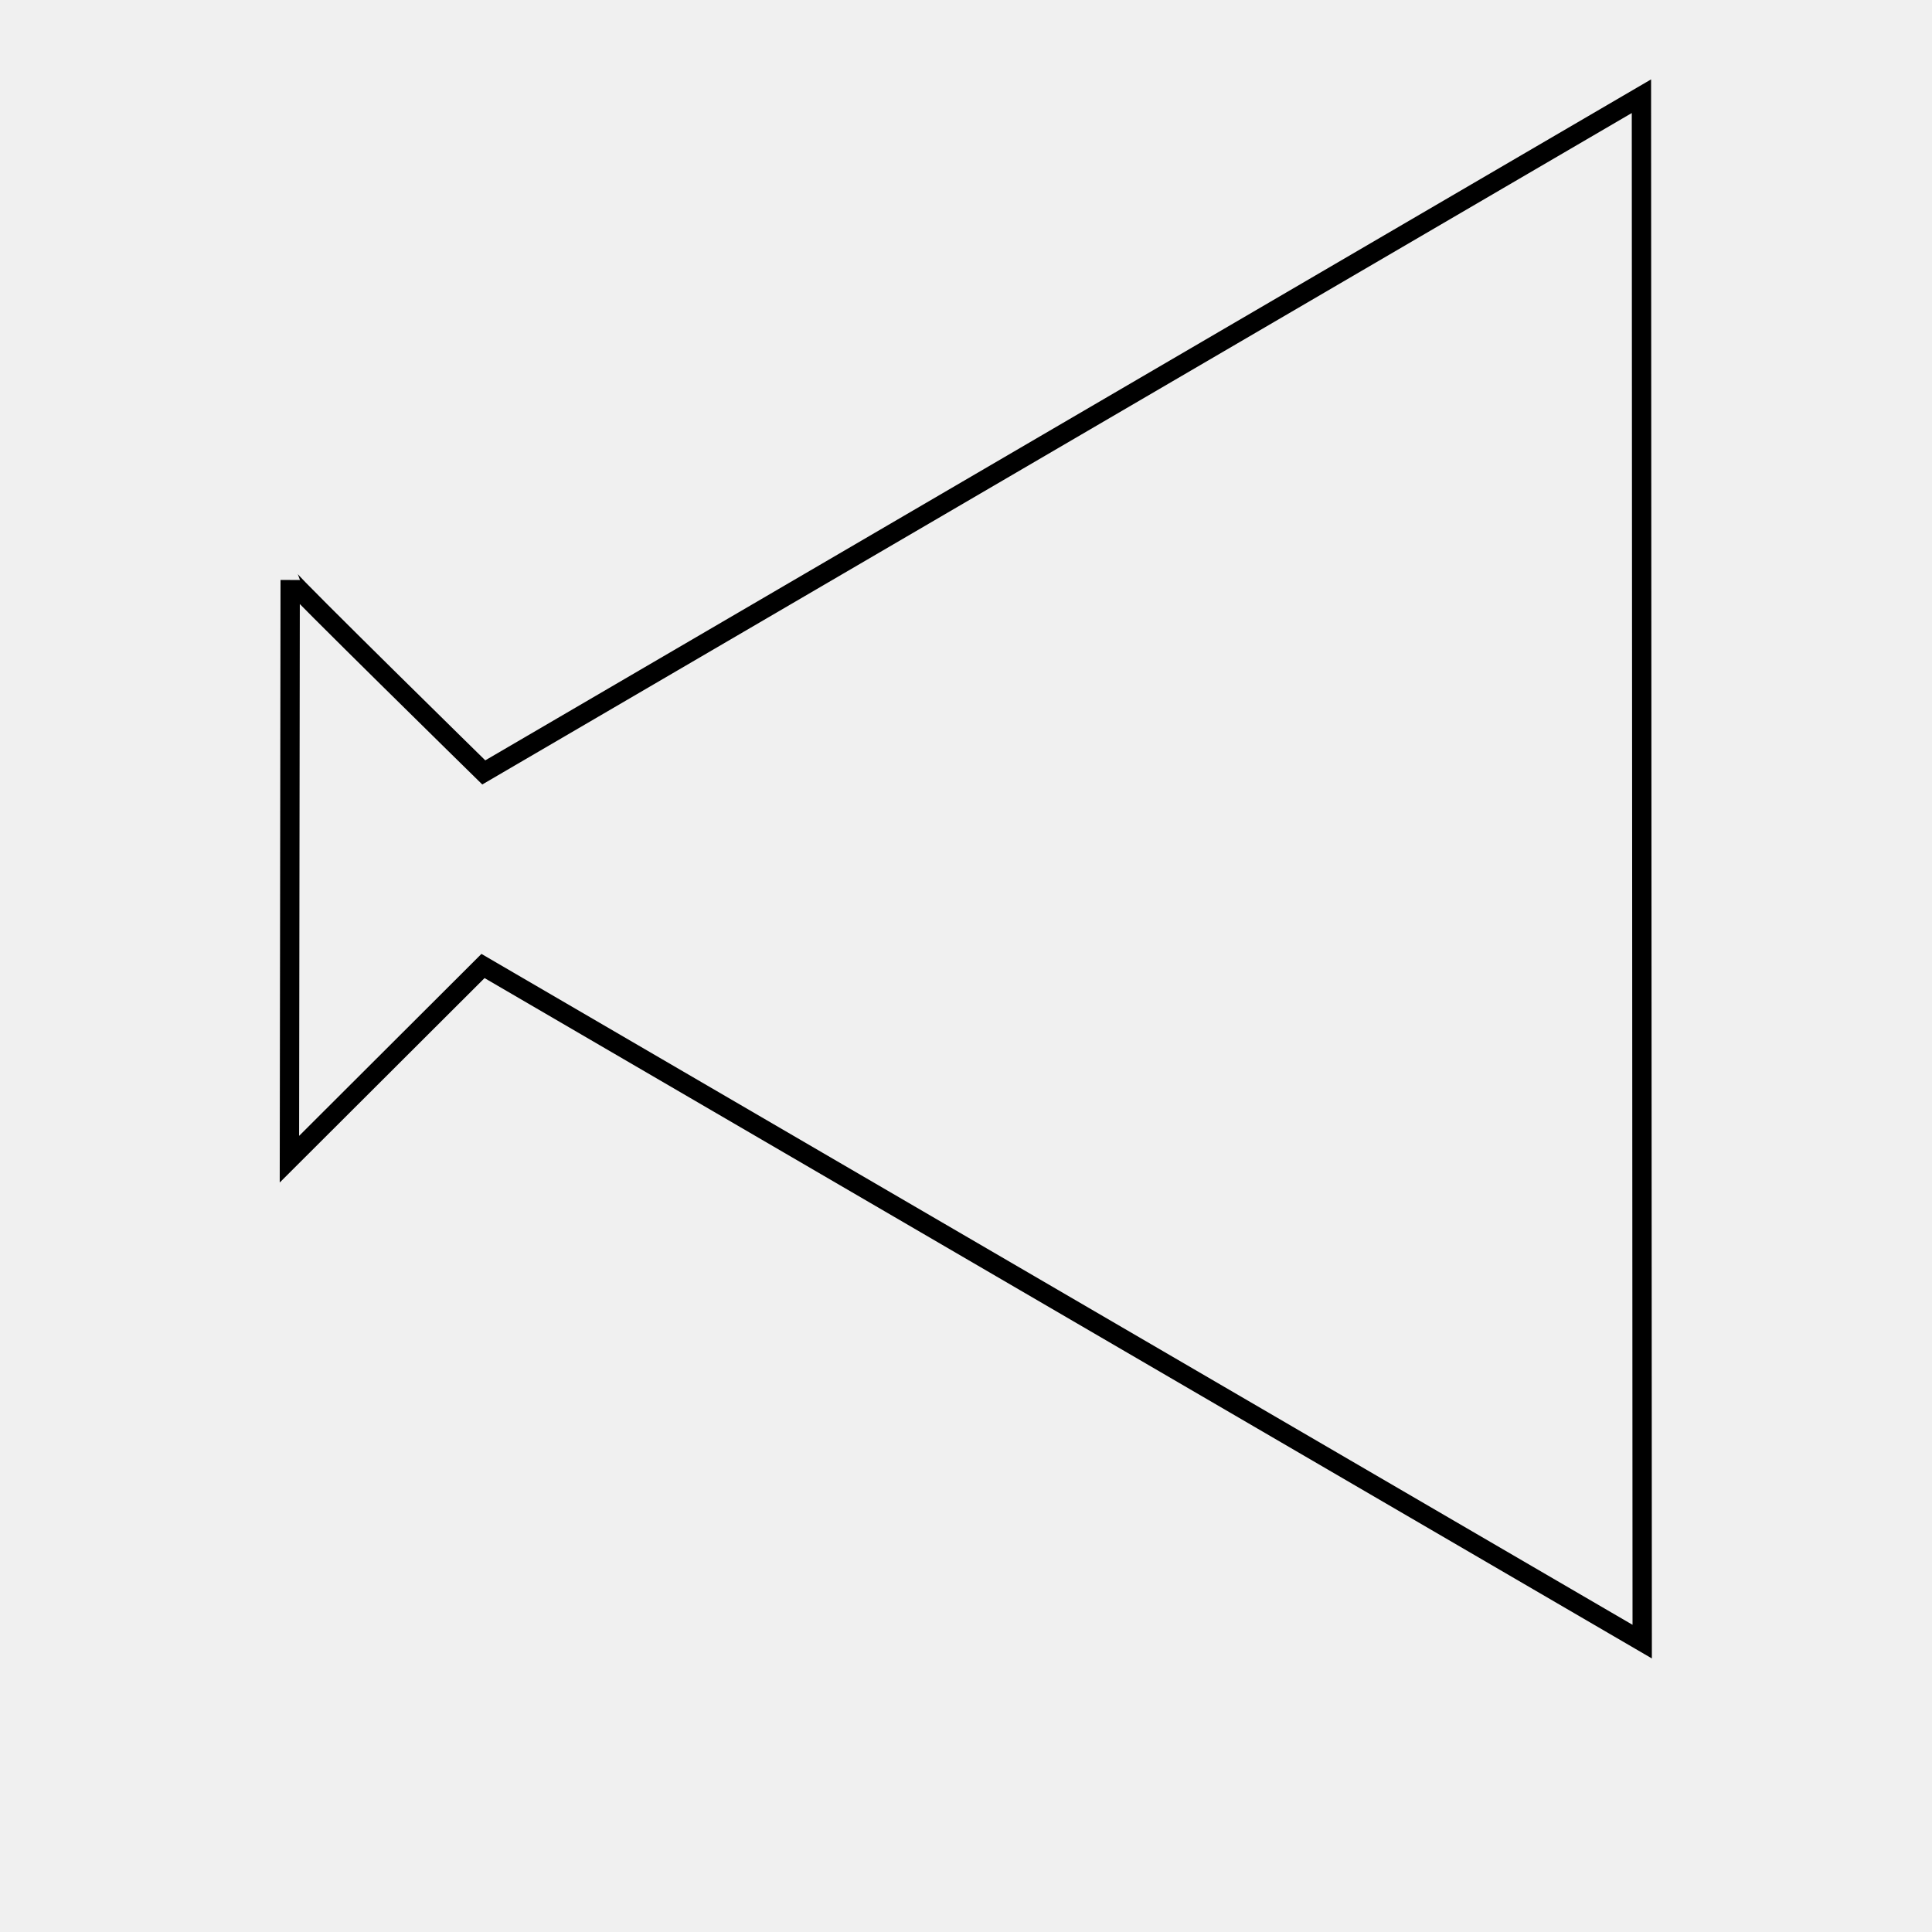
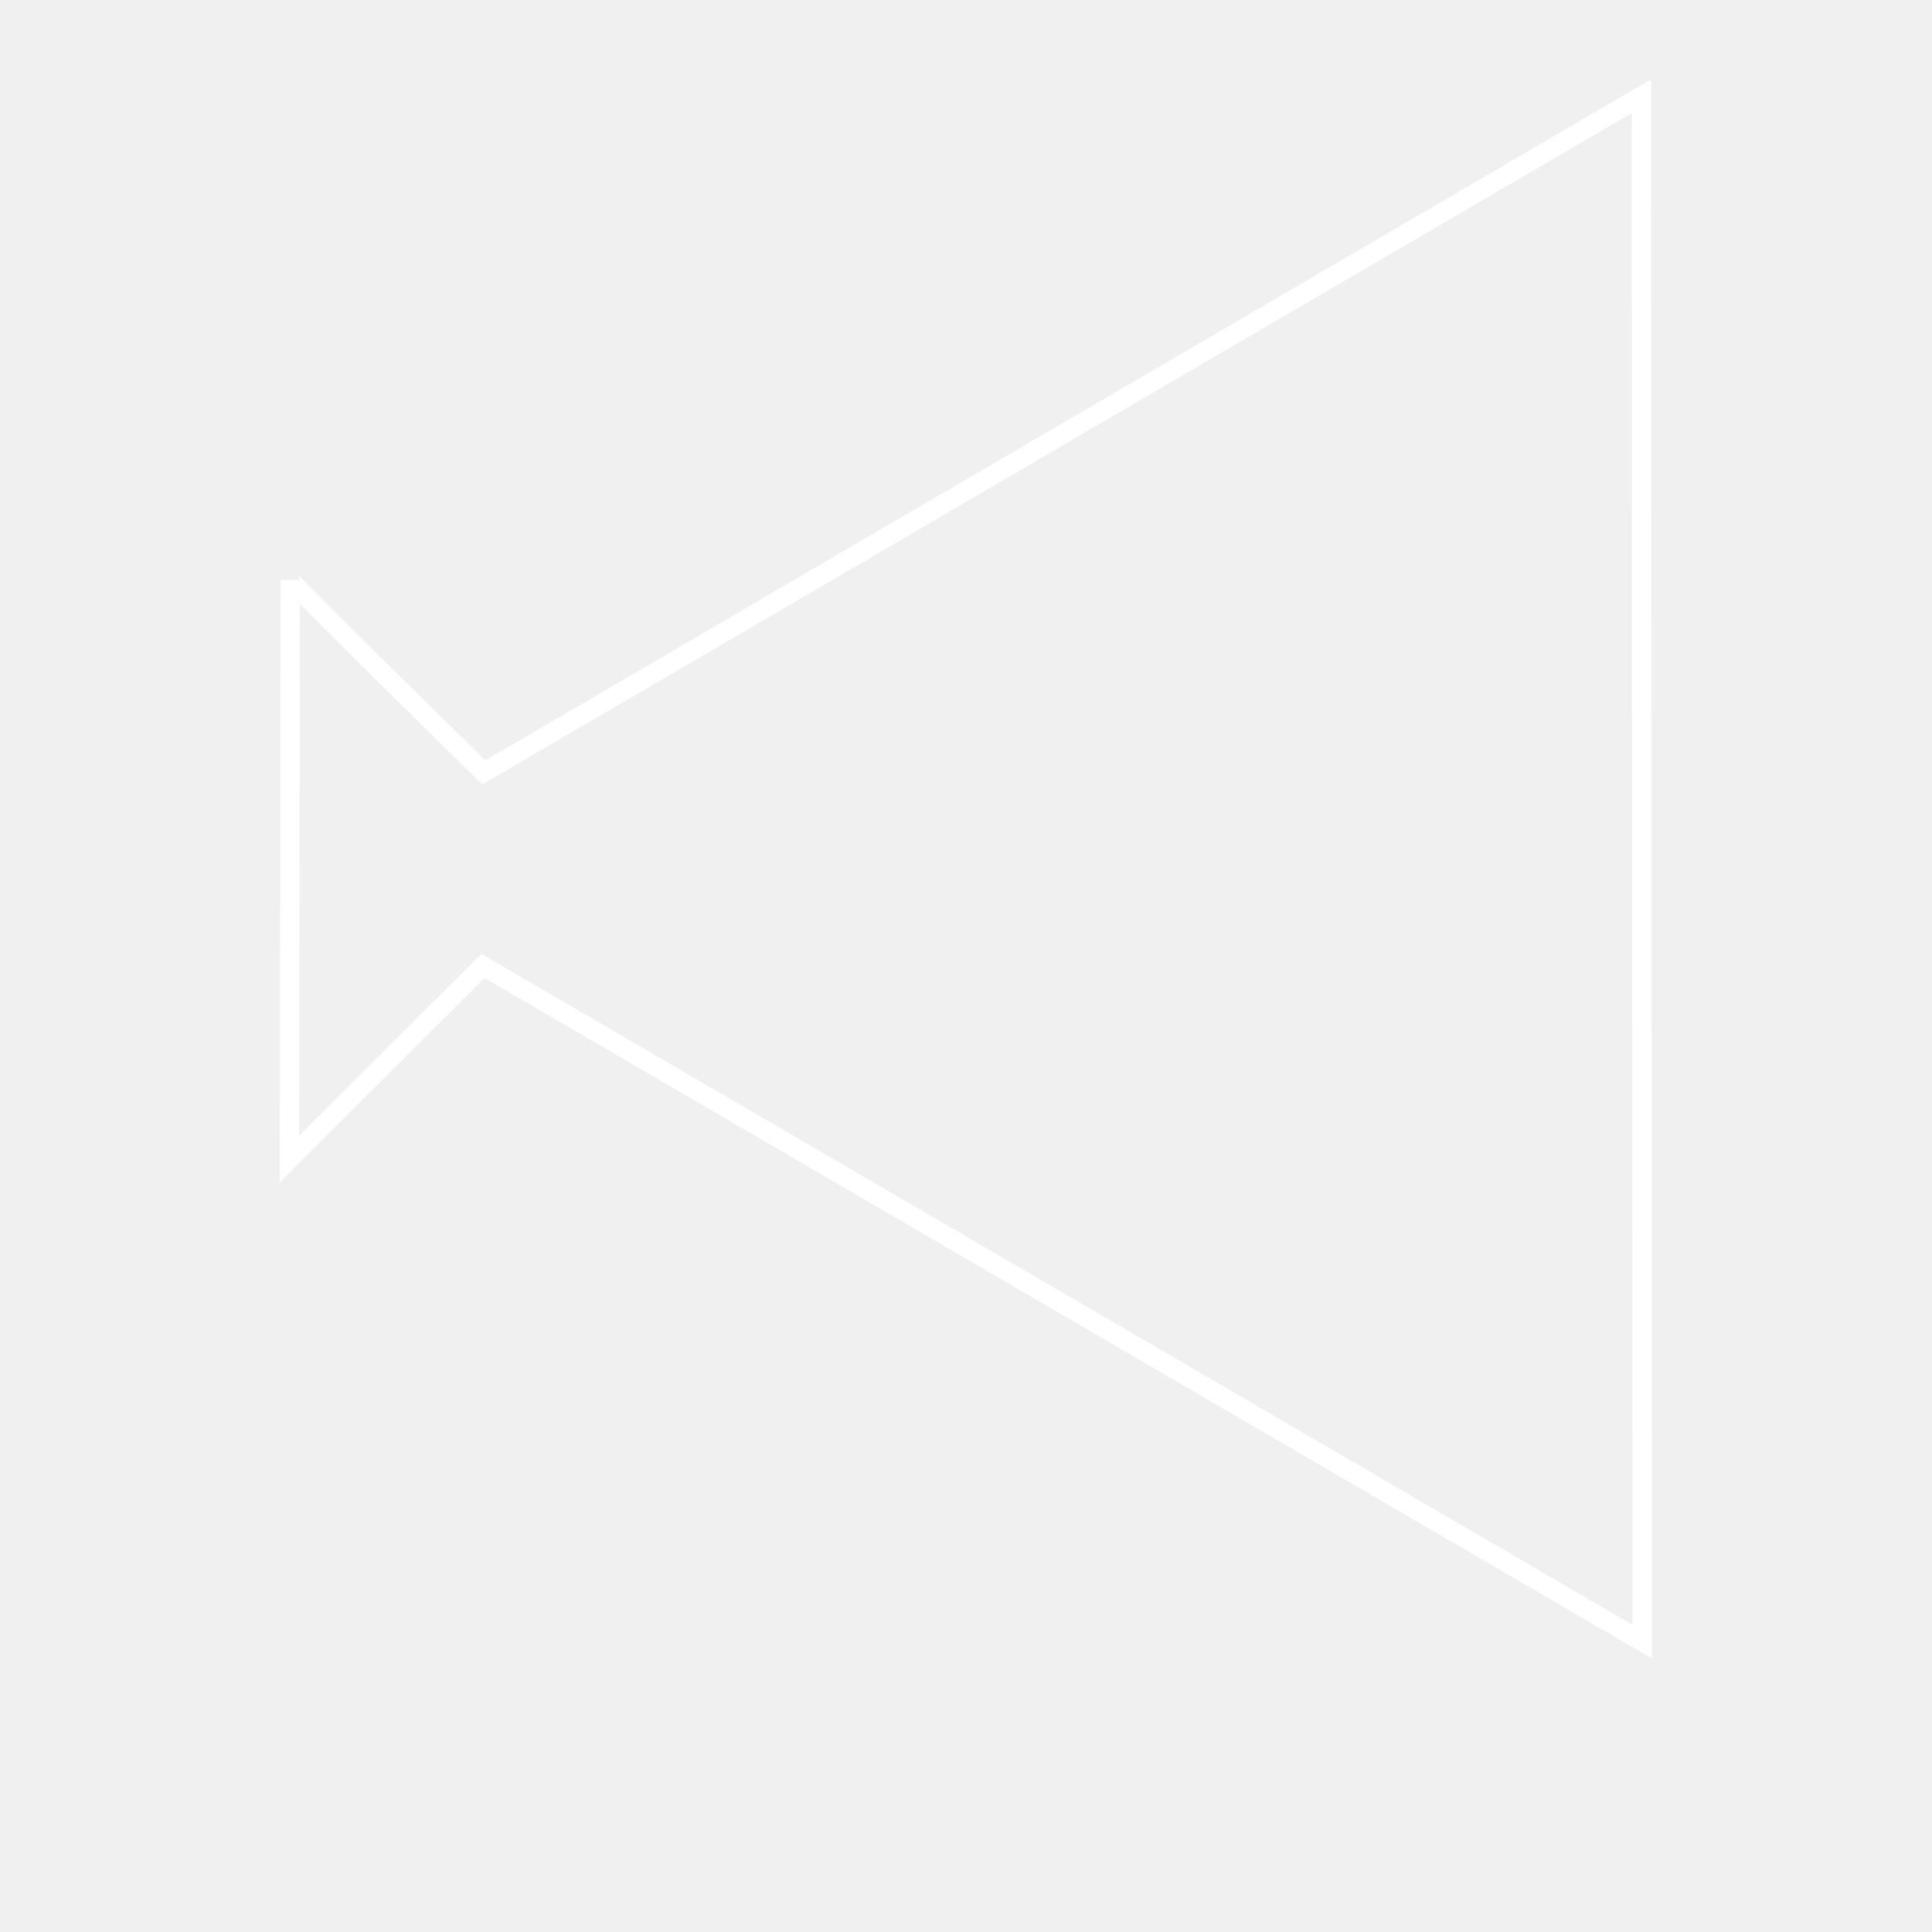
<svg xmlns="http://www.w3.org/2000/svg" viewBox="0 0 100 100">
  <defs />
-   <path fill="none" stroke="#000" d="M15.02 30.02L14.98 60 25 50l60 34.97-.04-79.99-59.92 35s-10.01-9.82-10.01-9.95" />
+   <path fill="none" stroke="white" d="M15.02 30.02L14.98 60 25 50l60 34.97-.04-79.99-59.92 35s-10.01-9.82-10.01-9.95" />
</svg>
